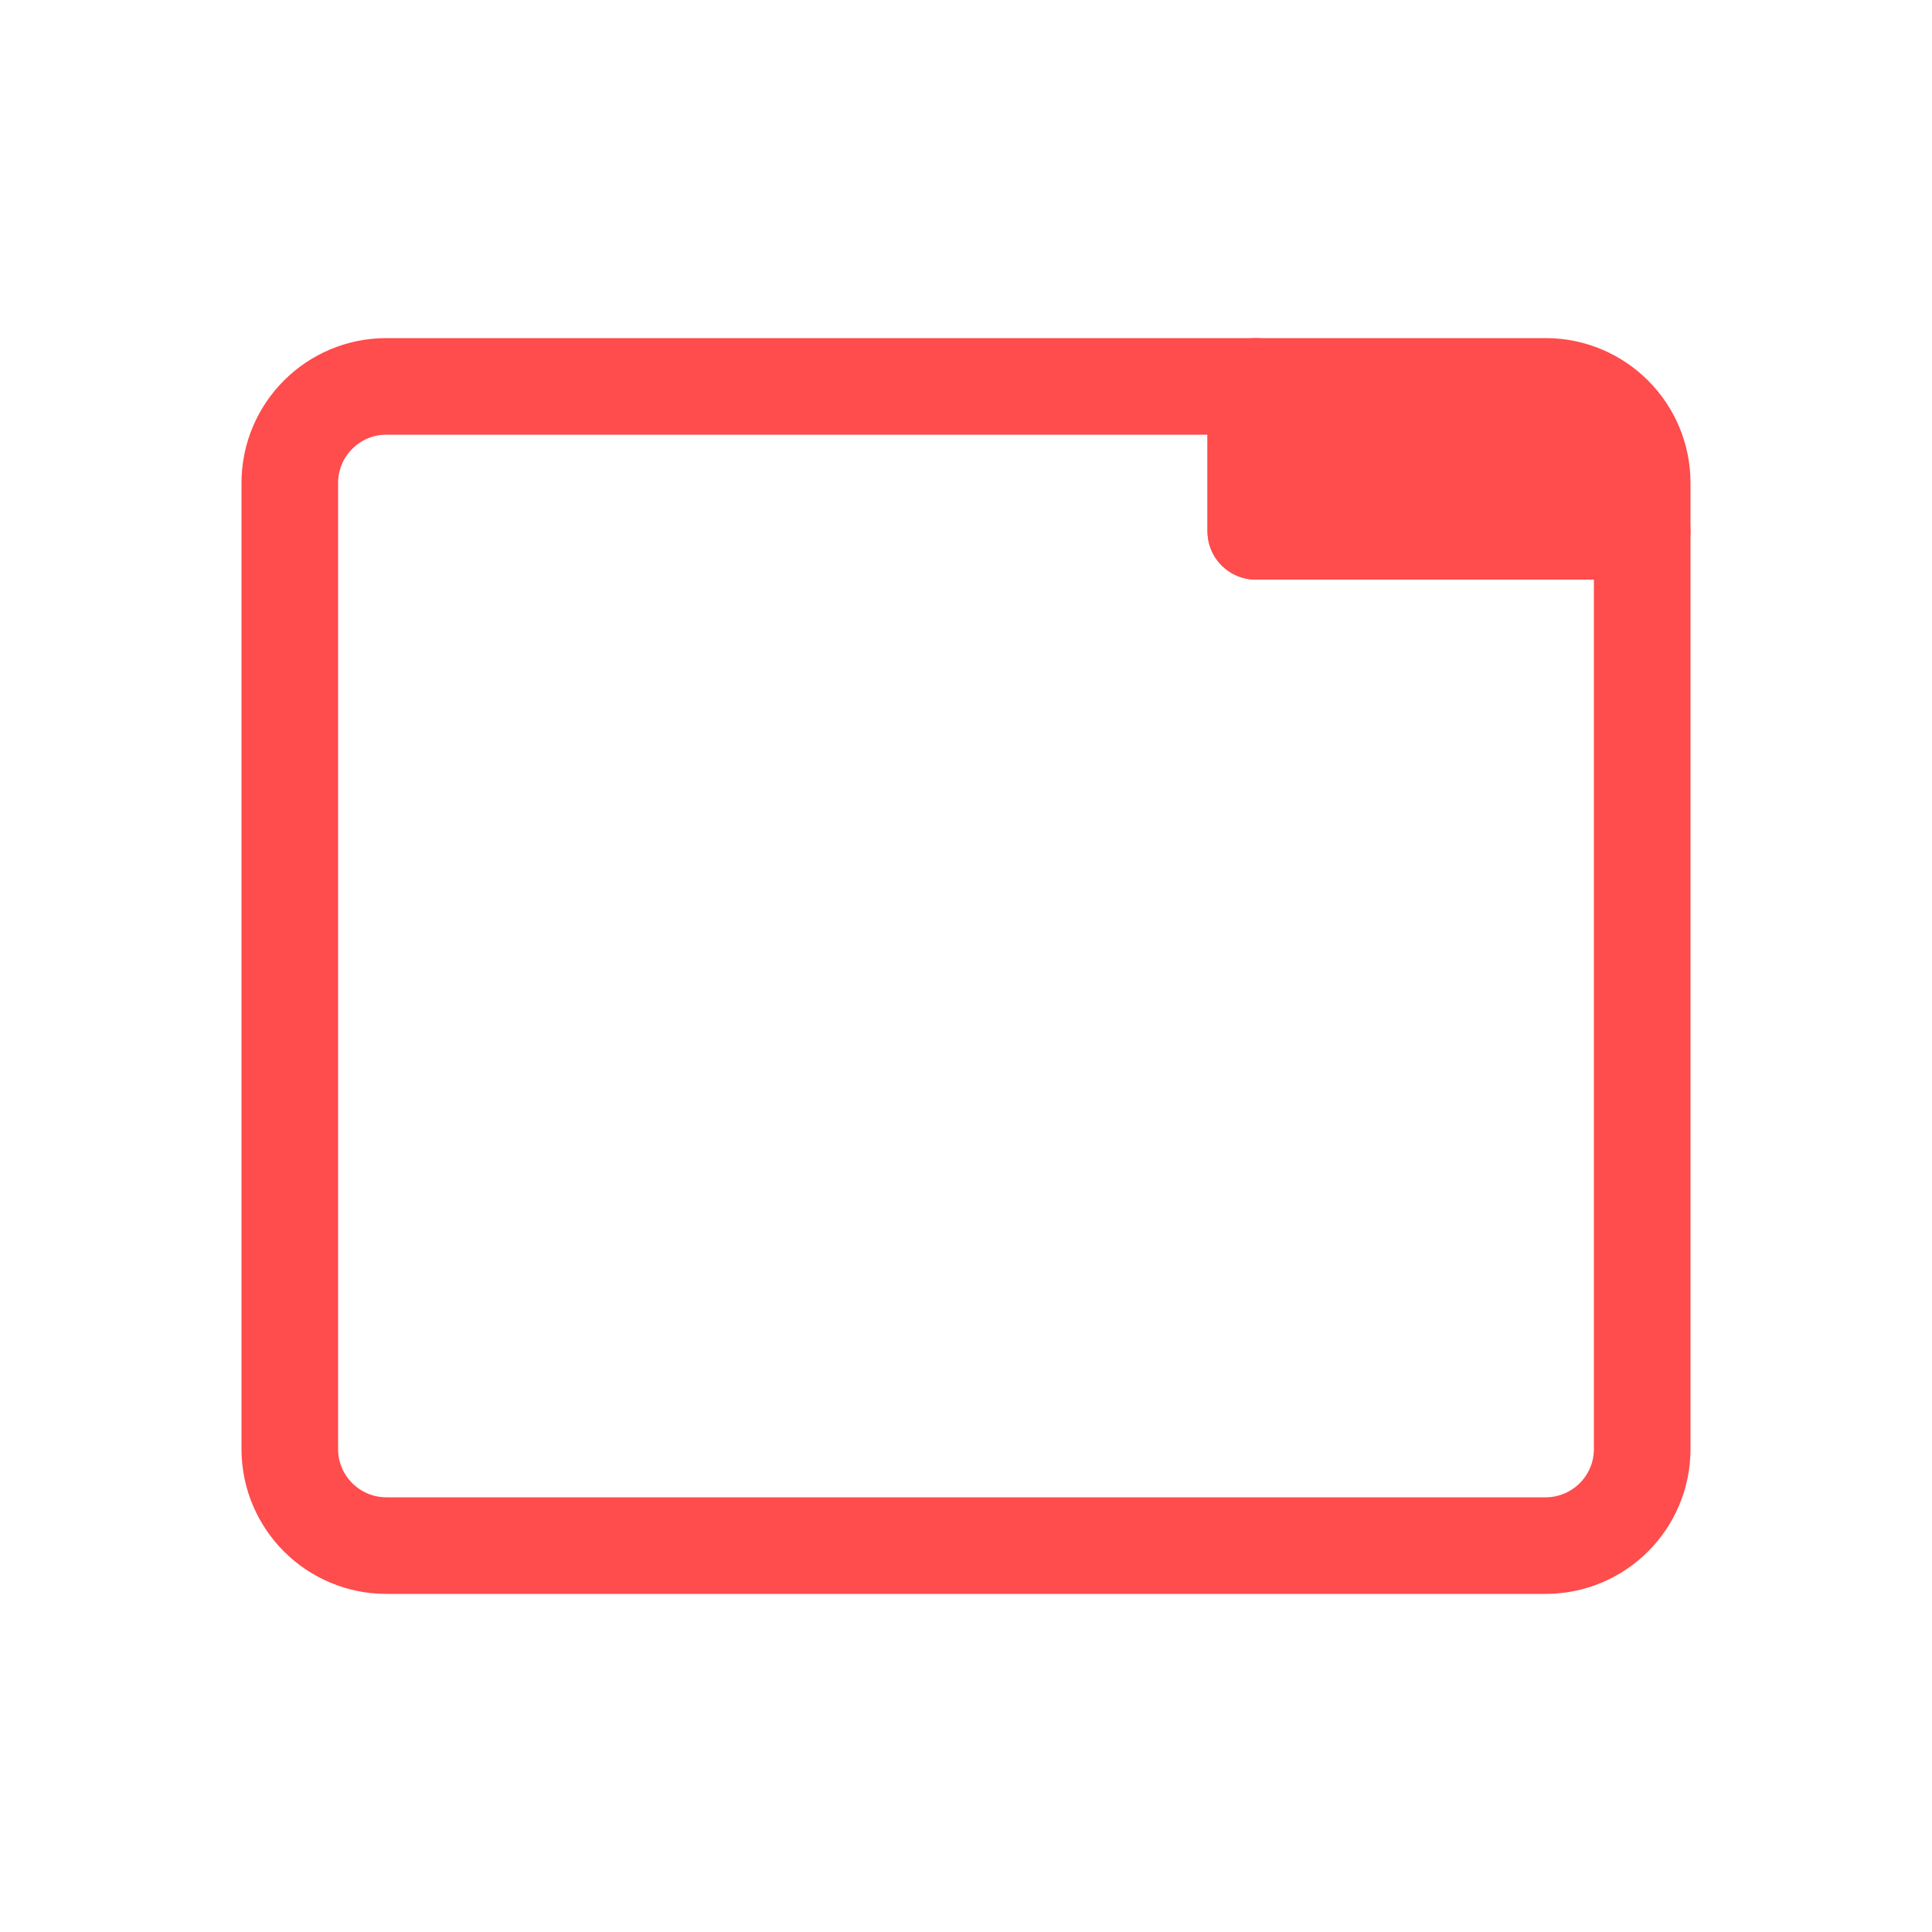
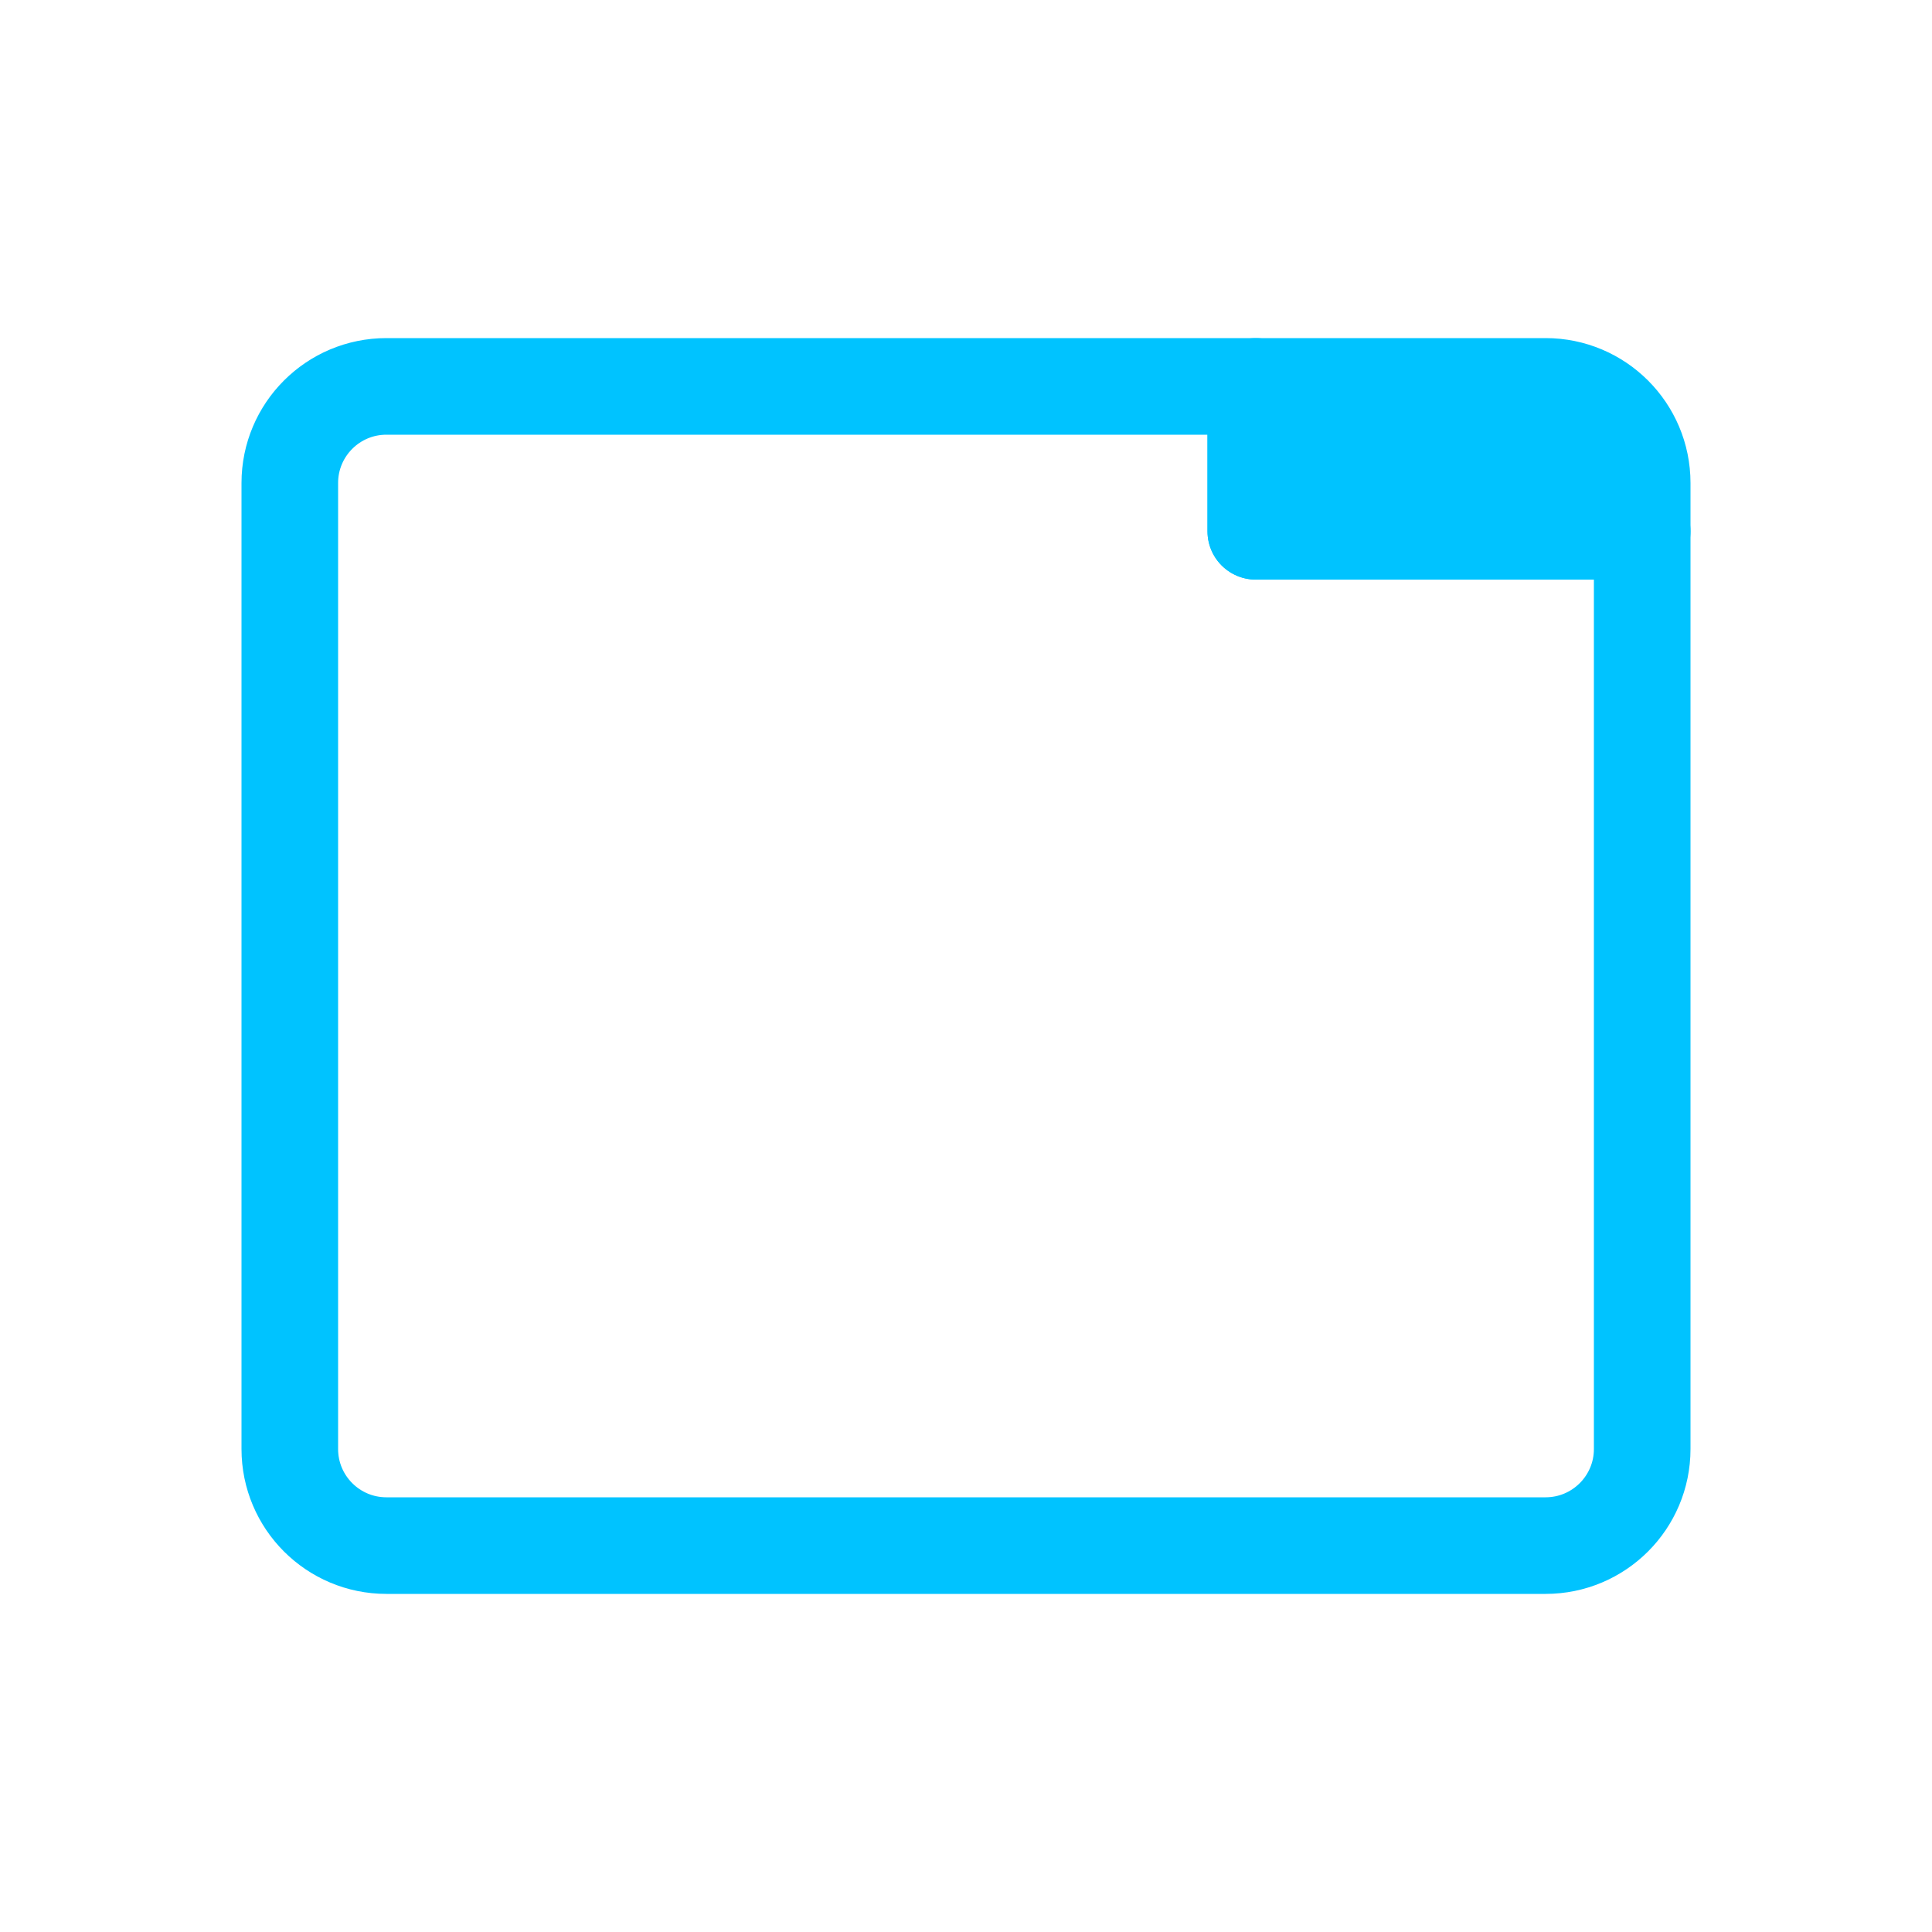
<svg xmlns="http://www.w3.org/2000/svg" width="20" height="20">
-   <g stroke="#ff4c4c" fill="none" fill-rule="evenodd" stroke-linecap="round" stroke-linejoin="round">
+   <g stroke="#00c3ff" fill="none" fill-rule="evenodd" stroke-linecap="round" stroke-linejoin="round">
    <path d="M4 4a1 1 0 0 0-1 1v10a1 1 0 0 0 1 1h12a1 1 0 0 0 1-1V5.5h-4V4Z" />
-     <path d="M13 4h3a1 1 0 0 1 1 1v.5h-4z" fill="#ff4c4c" />
+     <path d="M13 4h3a1 1 0 0 1 1 1v.5h-4z" fill="#00c3ff" />
  </g>
</svg>
